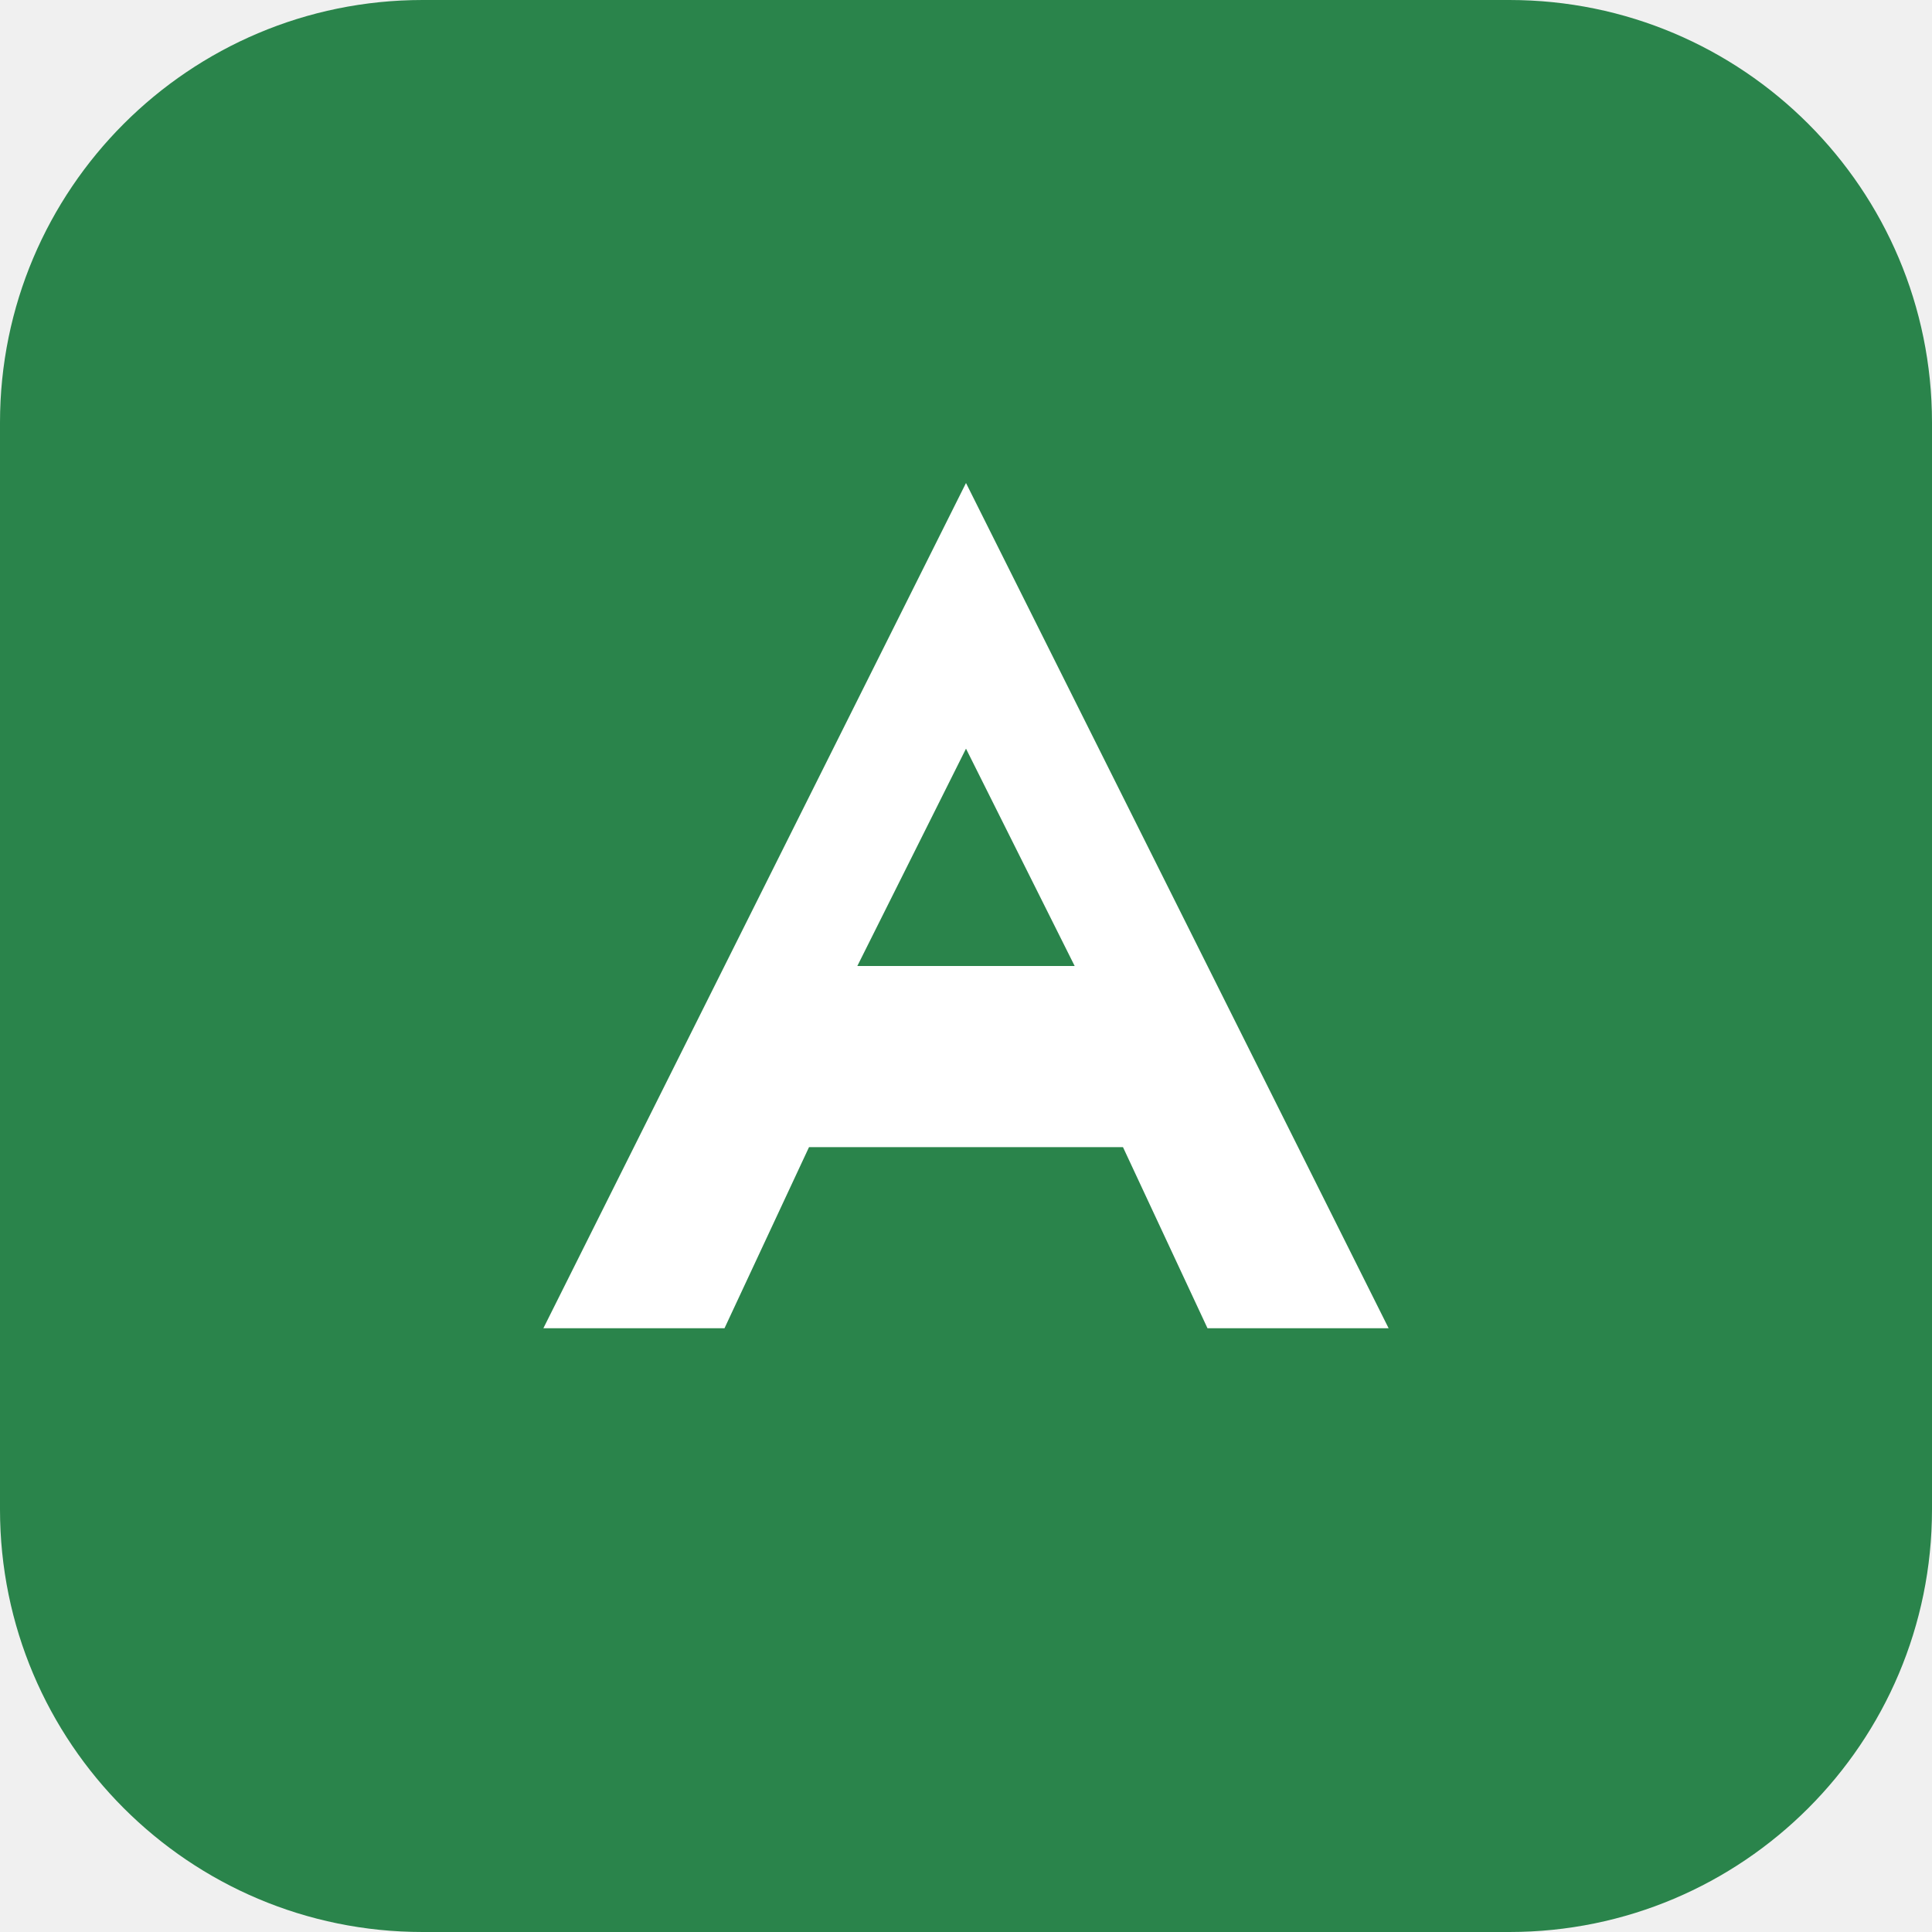
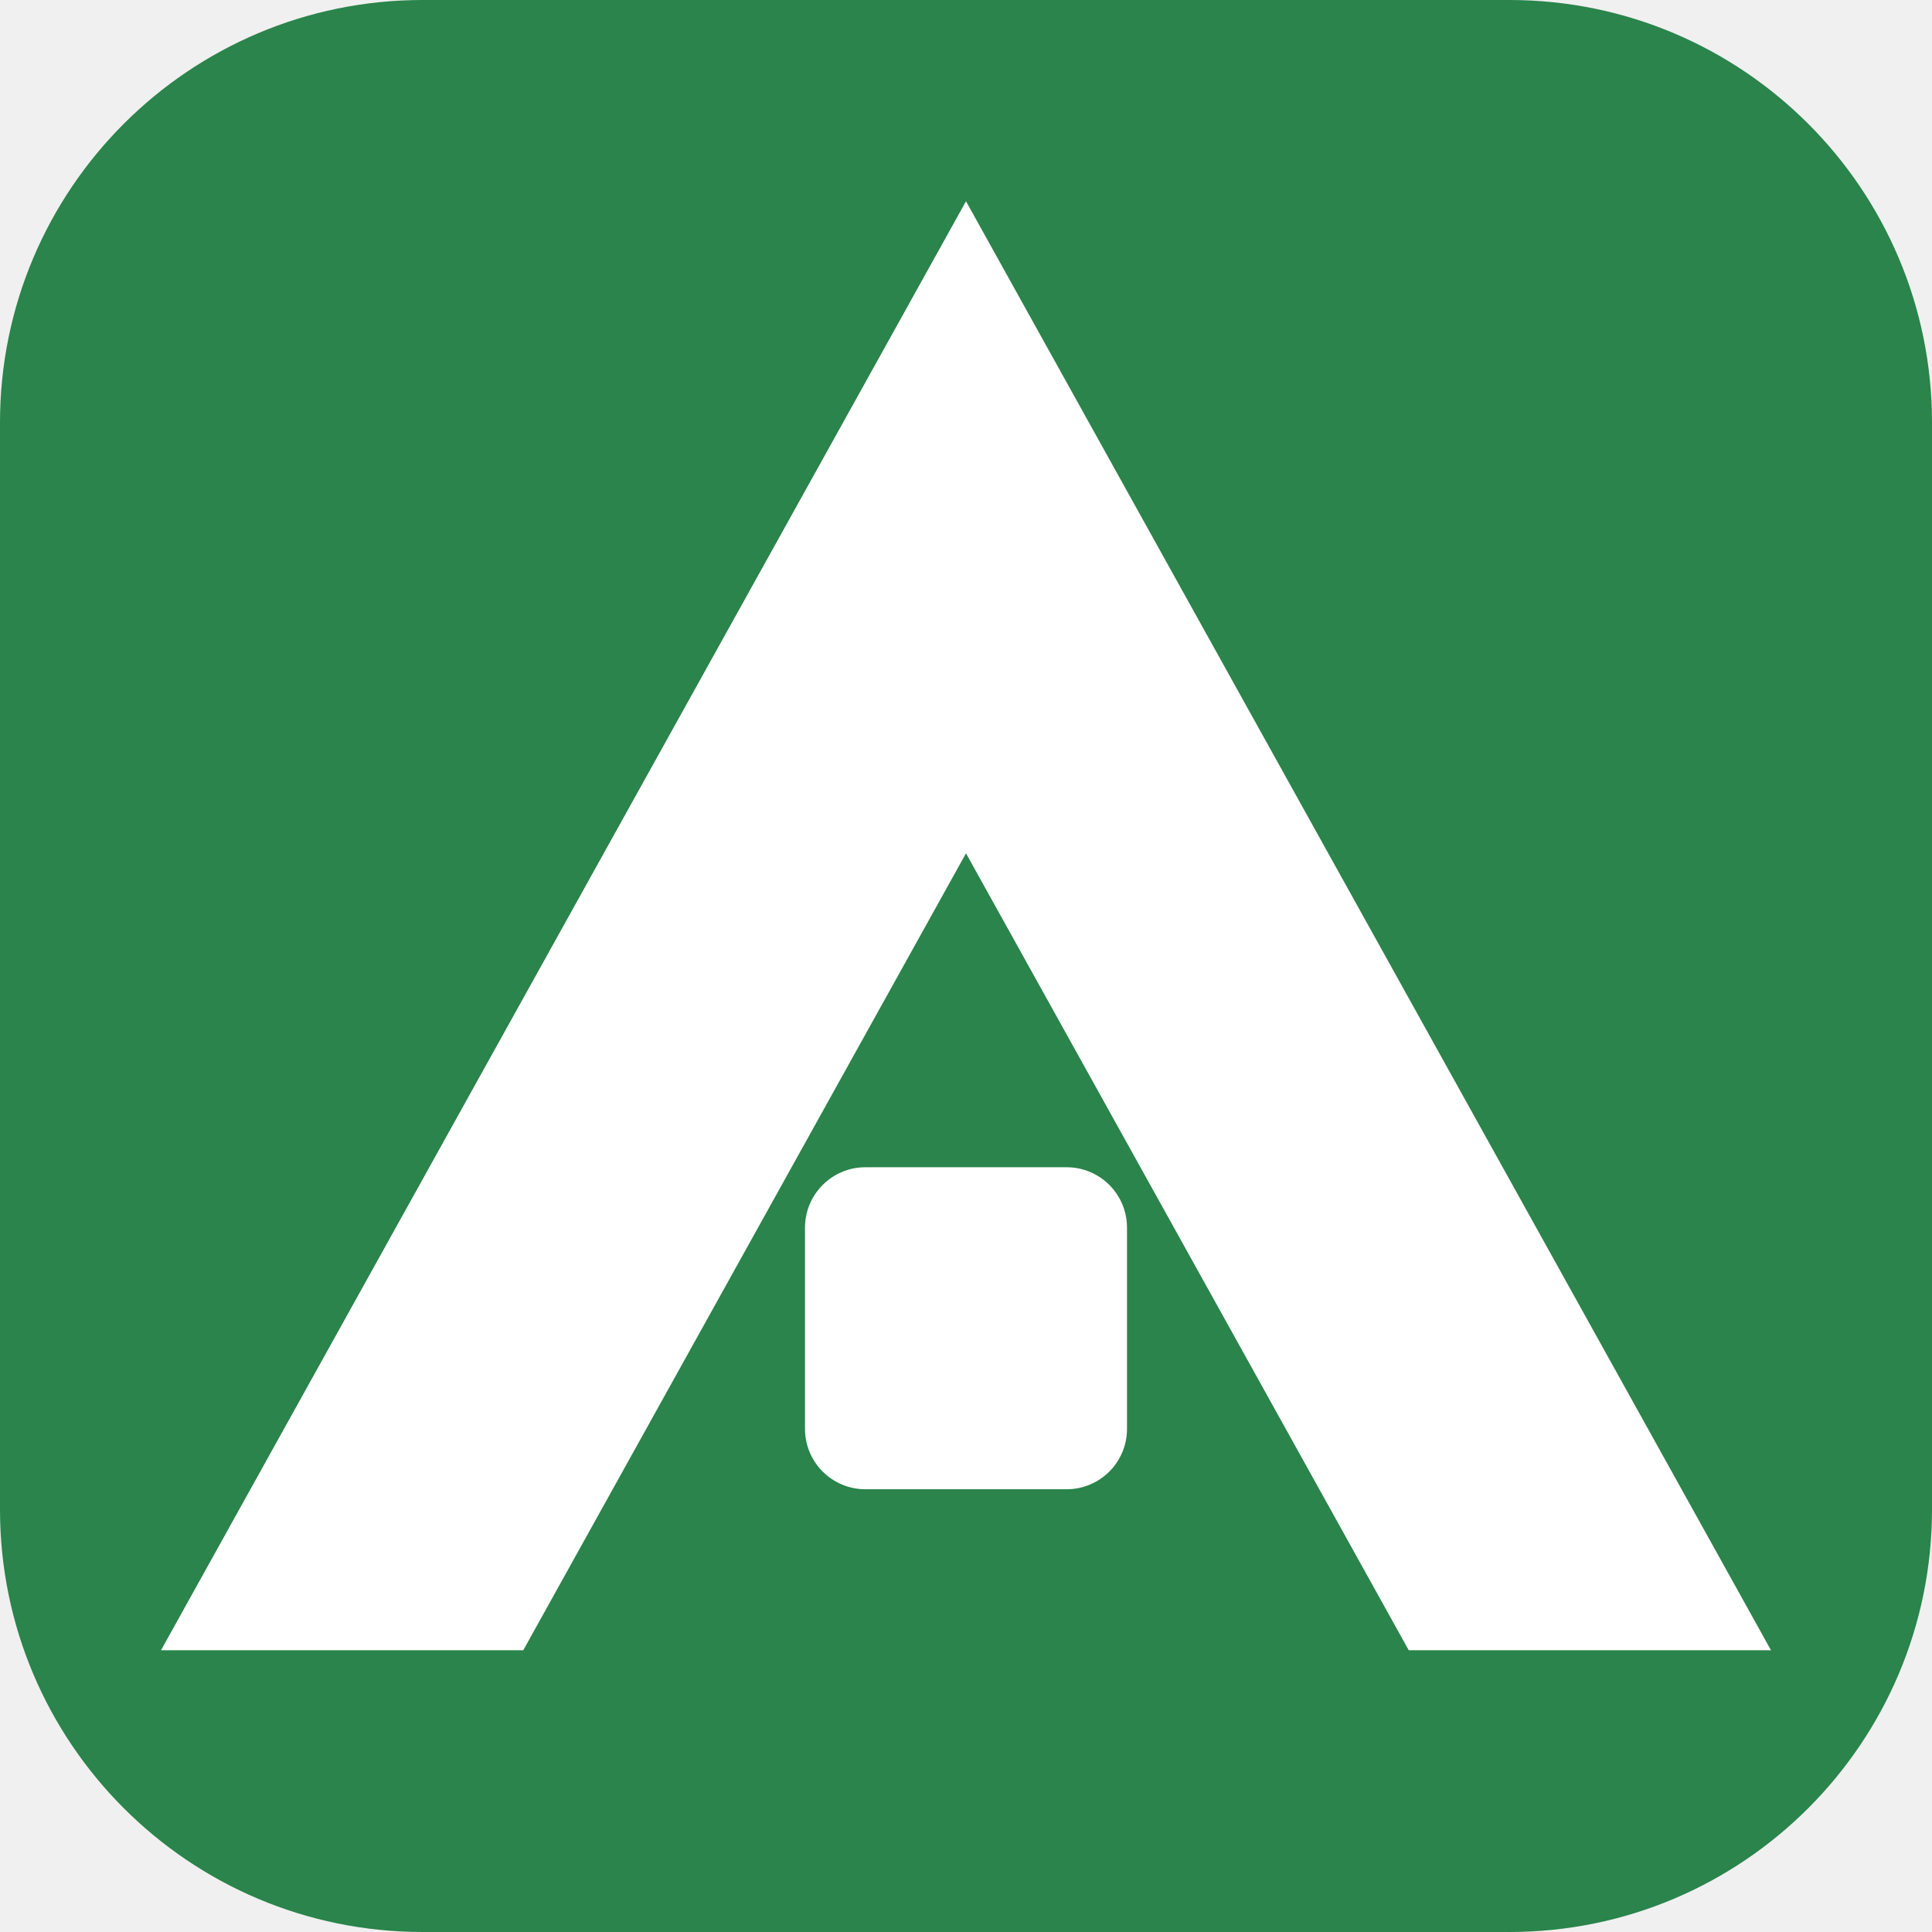
- <svg xmlns="http://www.w3.org/2000/svg" viewBox="0 0 32 32" width="32" height="32">
-   <rect width="32" height="32" rx="7" fill="hsl(142 52% 34%)" />
-   <path d="M9 22L16 8l7 14h-3l-1.4-3h-5.2L12 22H9zm5.2-6h3.6L16 12.4 14.2 16z" fill="white" />
+ <svg xmlns="http://www.w3.org/2000/svg" viewBox="0 0 24 24" width="32" height="32">
+   <rect width="24" height="24" rx="5.25" fill="hsl(142 52% 34%)" />
+   <path d="M12 2.5L2 20.5h4.5l5.5-9.9 5.5 9.9H22L12 2.5z" fill="white" />
+   <rect x="10" y="14.5" width="4" height="4" rx="0.75" fill="white" />
</svg>
